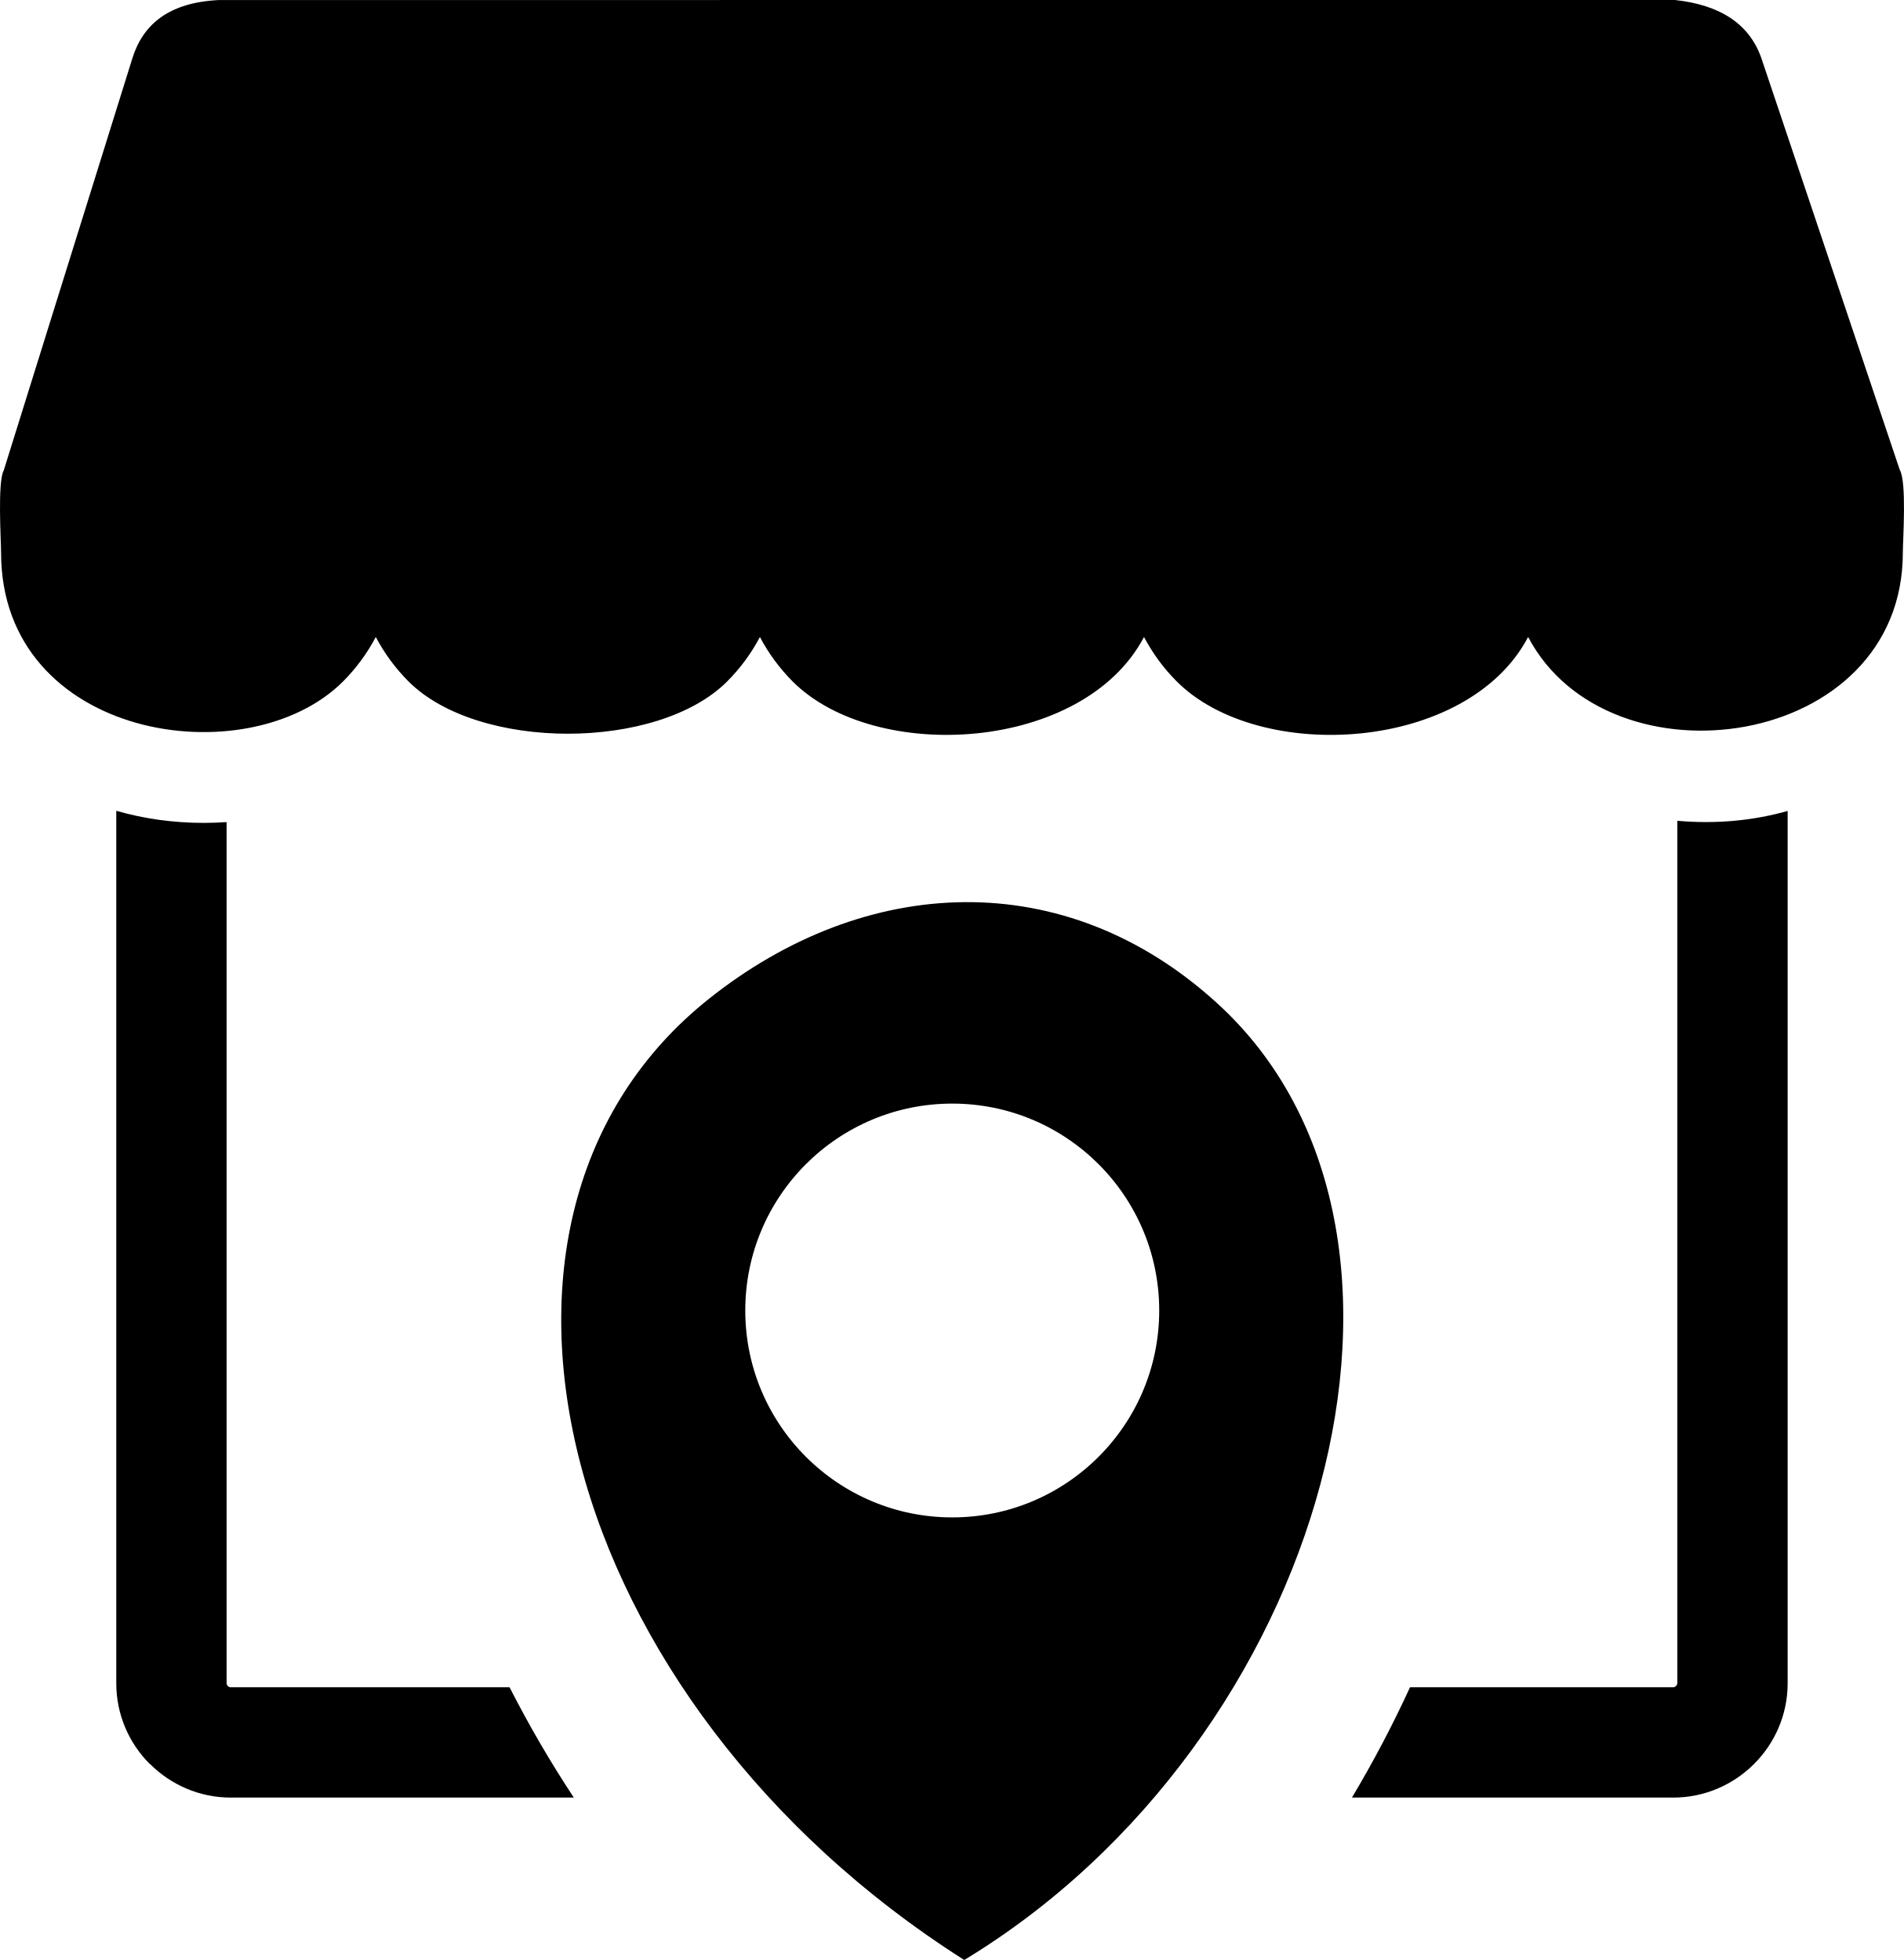
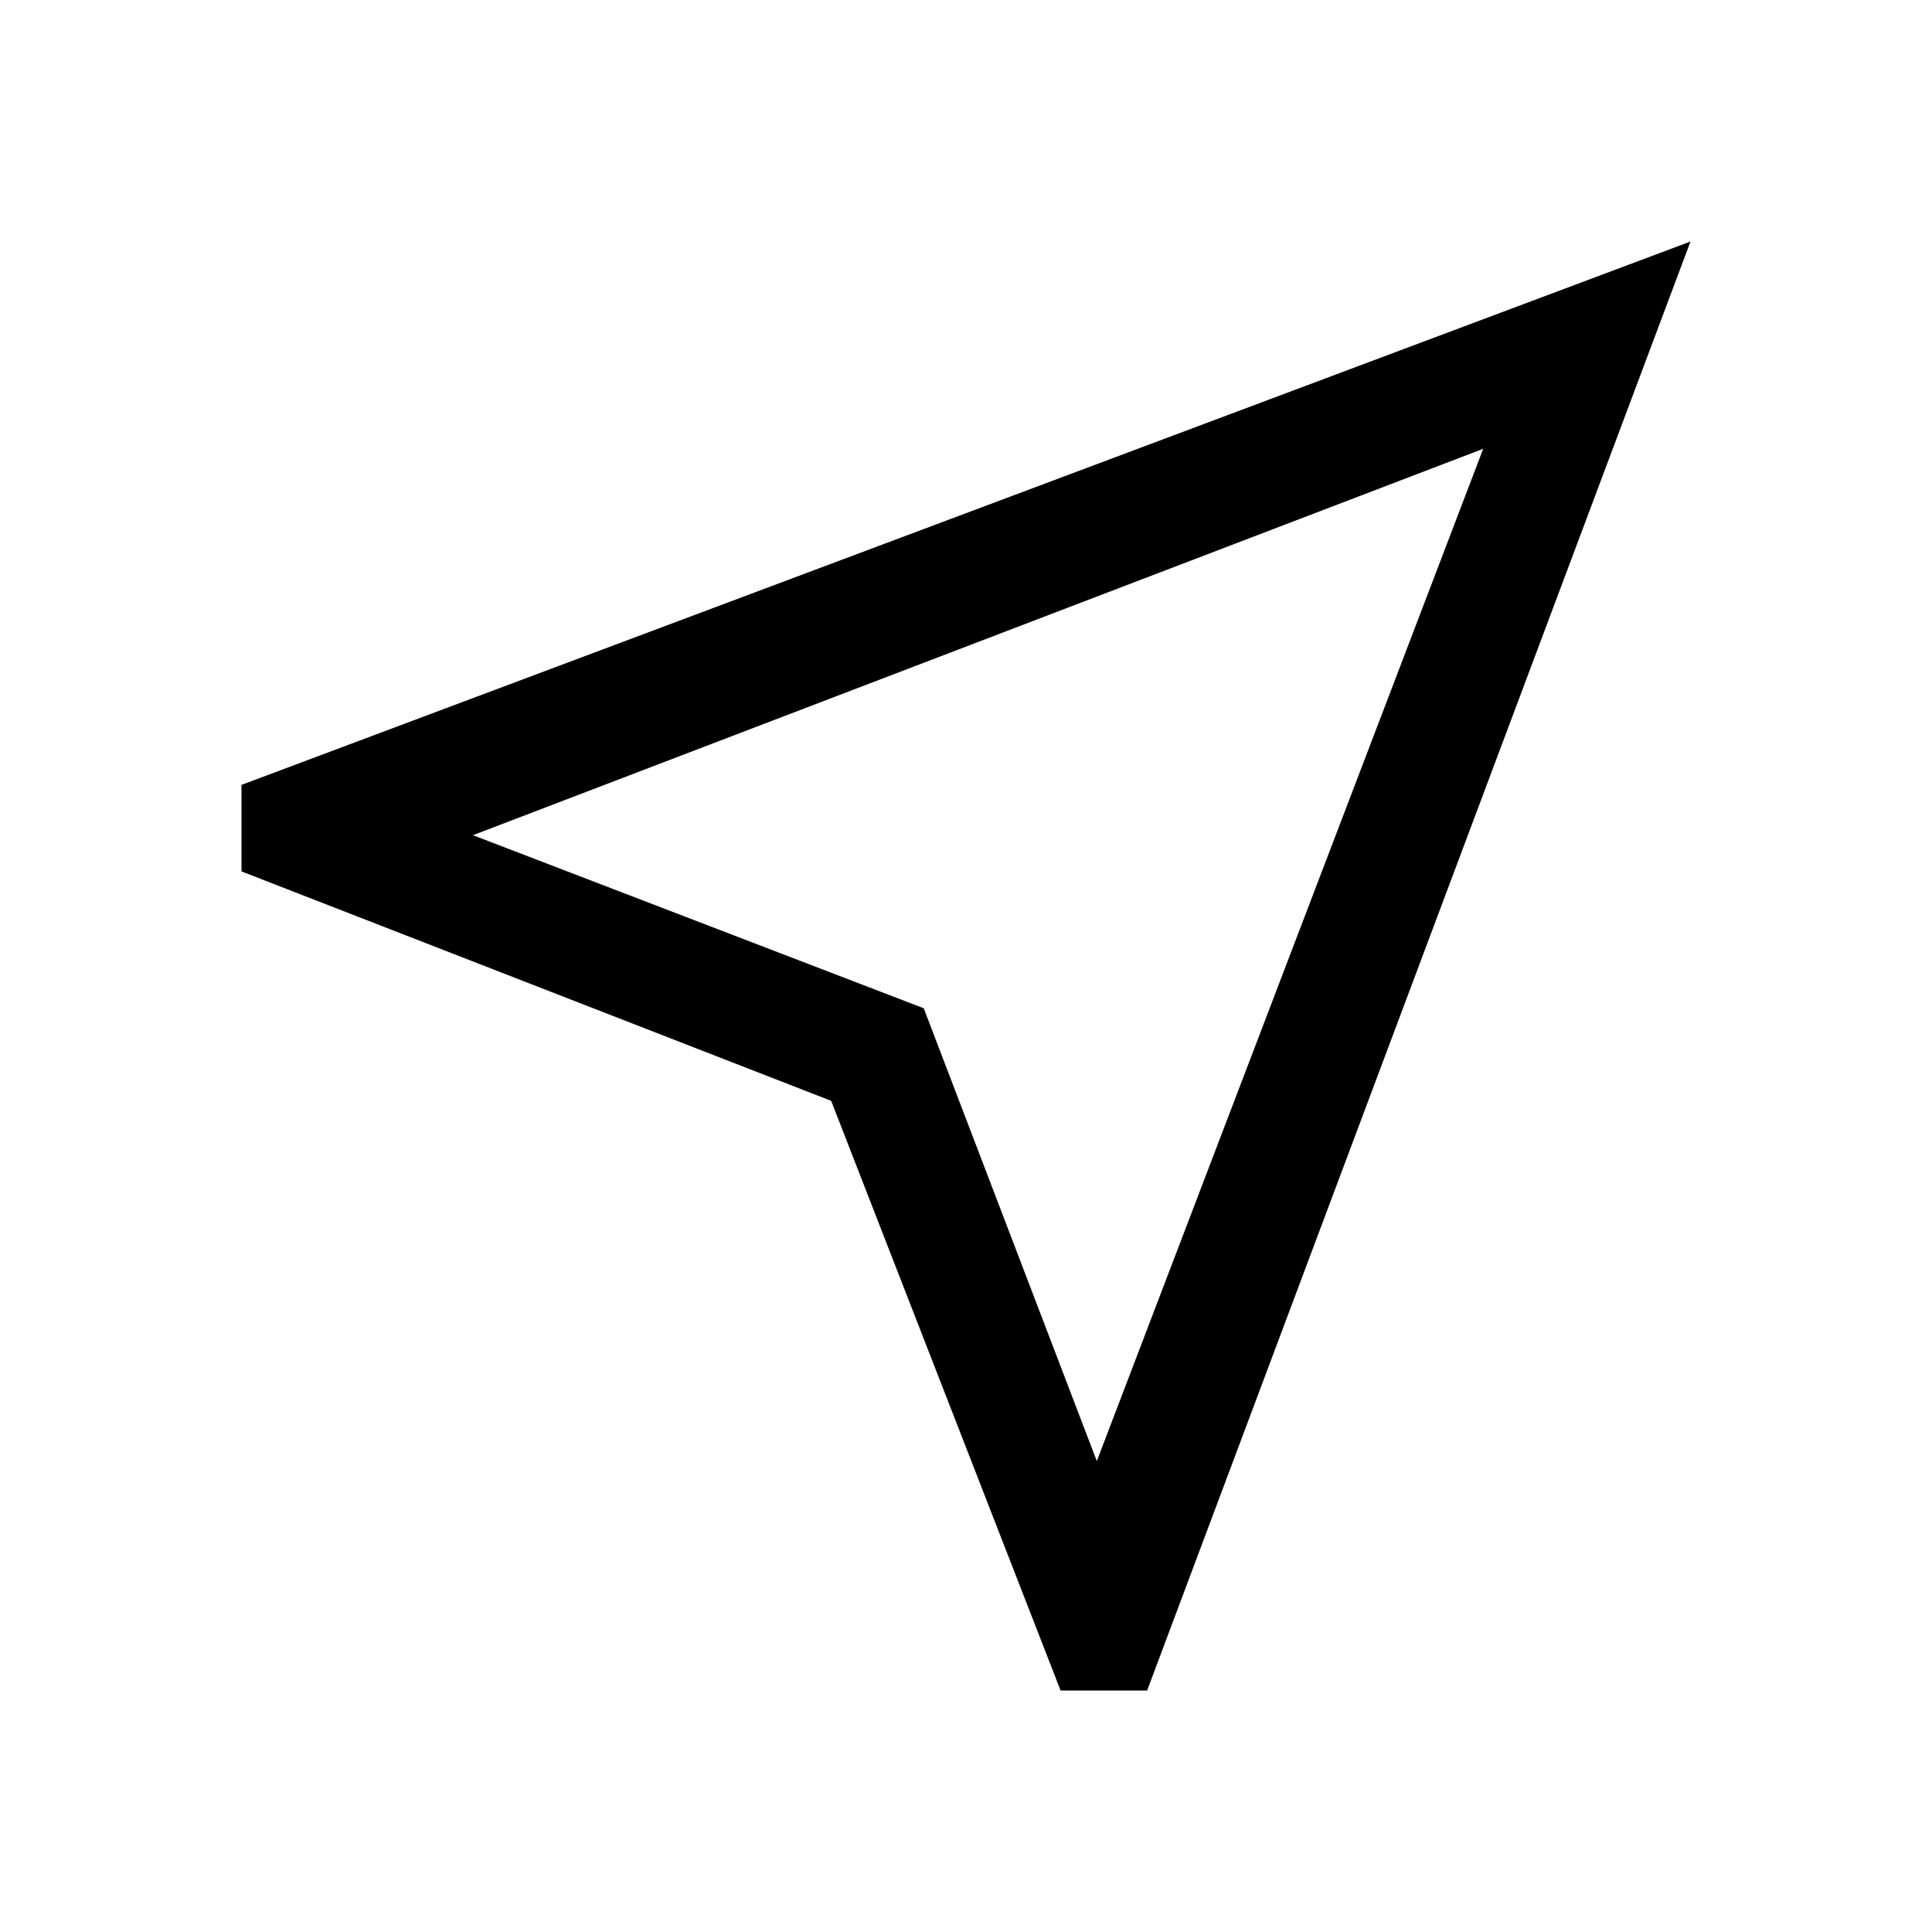
- <svg xmlns="http://www.w3.org/2000/svg" shape-rendering="geometricPrecision" text-rendering="geometricPrecision" image-rendering="optimizeQuality" fill-rule="evenodd" clip-rule="evenodd" viewBox="0 0 497 511.74">
-   <path fill-rule="nonzero" d="M466.63 211.73V439.5c0 8.19-3.36 15.66-8.77 21.06-5.39 5.39-12.86 8.77-21.06 8.77h-83.9c5.62-9.41 10.68-19.04 15.16-28.8h68.74c.24 0 .5-.13.7-.34.2-.2.33-.45.33-.69V214.3c10.24.91 19.92-.06 28.8-2.57zM251.7 511.74c94.65-57.38 131.17-190.37 66.02-249.8-39.72-36.25-91.75-33.77-132.71-1.12-71.81 57.21-39.6 183.38 66.69 250.92zm-3.13-223.6c29.83 0 54.02 24.18 54.02 54.02 0 29.83-24.19 54.02-54.02 54.02-29.84 0-54.03-24.19-54.03-54.02 0-29.84 24.19-54.02 54.03-54.02zm150.32-121.83c-15.79 30.05-70.14 33.19-91.7 11.63a48.126 48.126 0 0 1-8.57-11.63c-15.78 30.04-70.14 33.19-91.7 11.63-3.4-3.41-6.3-7.33-8.56-11.63-2.26 4.3-5.16 8.22-8.57 11.63-18.16 18.17-64.96 18.17-83.13 0a48.126 48.126 0 0 1-8.57-11.63c-2.26 4.3-5.16 8.22-8.56 11.63C64.65 202.81.28 193.08.28 144.27c0-2.98-.97-18.47.7-21.46L34.56 15.2C37.34 6.34 44.07.65 57.13.01L437.22 0c11.73 1.27 19.36 6.18 22.52 15.1l36.15 107.56c1.87 3.09.81 18.33.81 21.61 0 51.62-76.73 62.15-97.81 22.04zM149.78 469.33h-89.6c-8.15 0-15.61-3.36-21.02-8.76h-.06c-5.39-5.39-8.75-12.86-8.75-21.07V211.69c7.08 2.04 14.72 3.16 22.83 3.16 1.99 0 3.98-.07 5.97-.21V439.5c0 .25.12.51.32.7.17.21.44.33.71.33h72.83c4.95 9.71 10.53 19.34 16.77 28.8z" />
+ <svg xmlns="http://www.w3.org/2000/svg" height="48" viewBox="0 96 960 960" width="48">
+   <path d="M527 936 413 643 120 529v-43l720-270-270 720h-43Zm18-114 192-503-502 192 224 86 86 225Zm-86-225Z" />
</svg>
